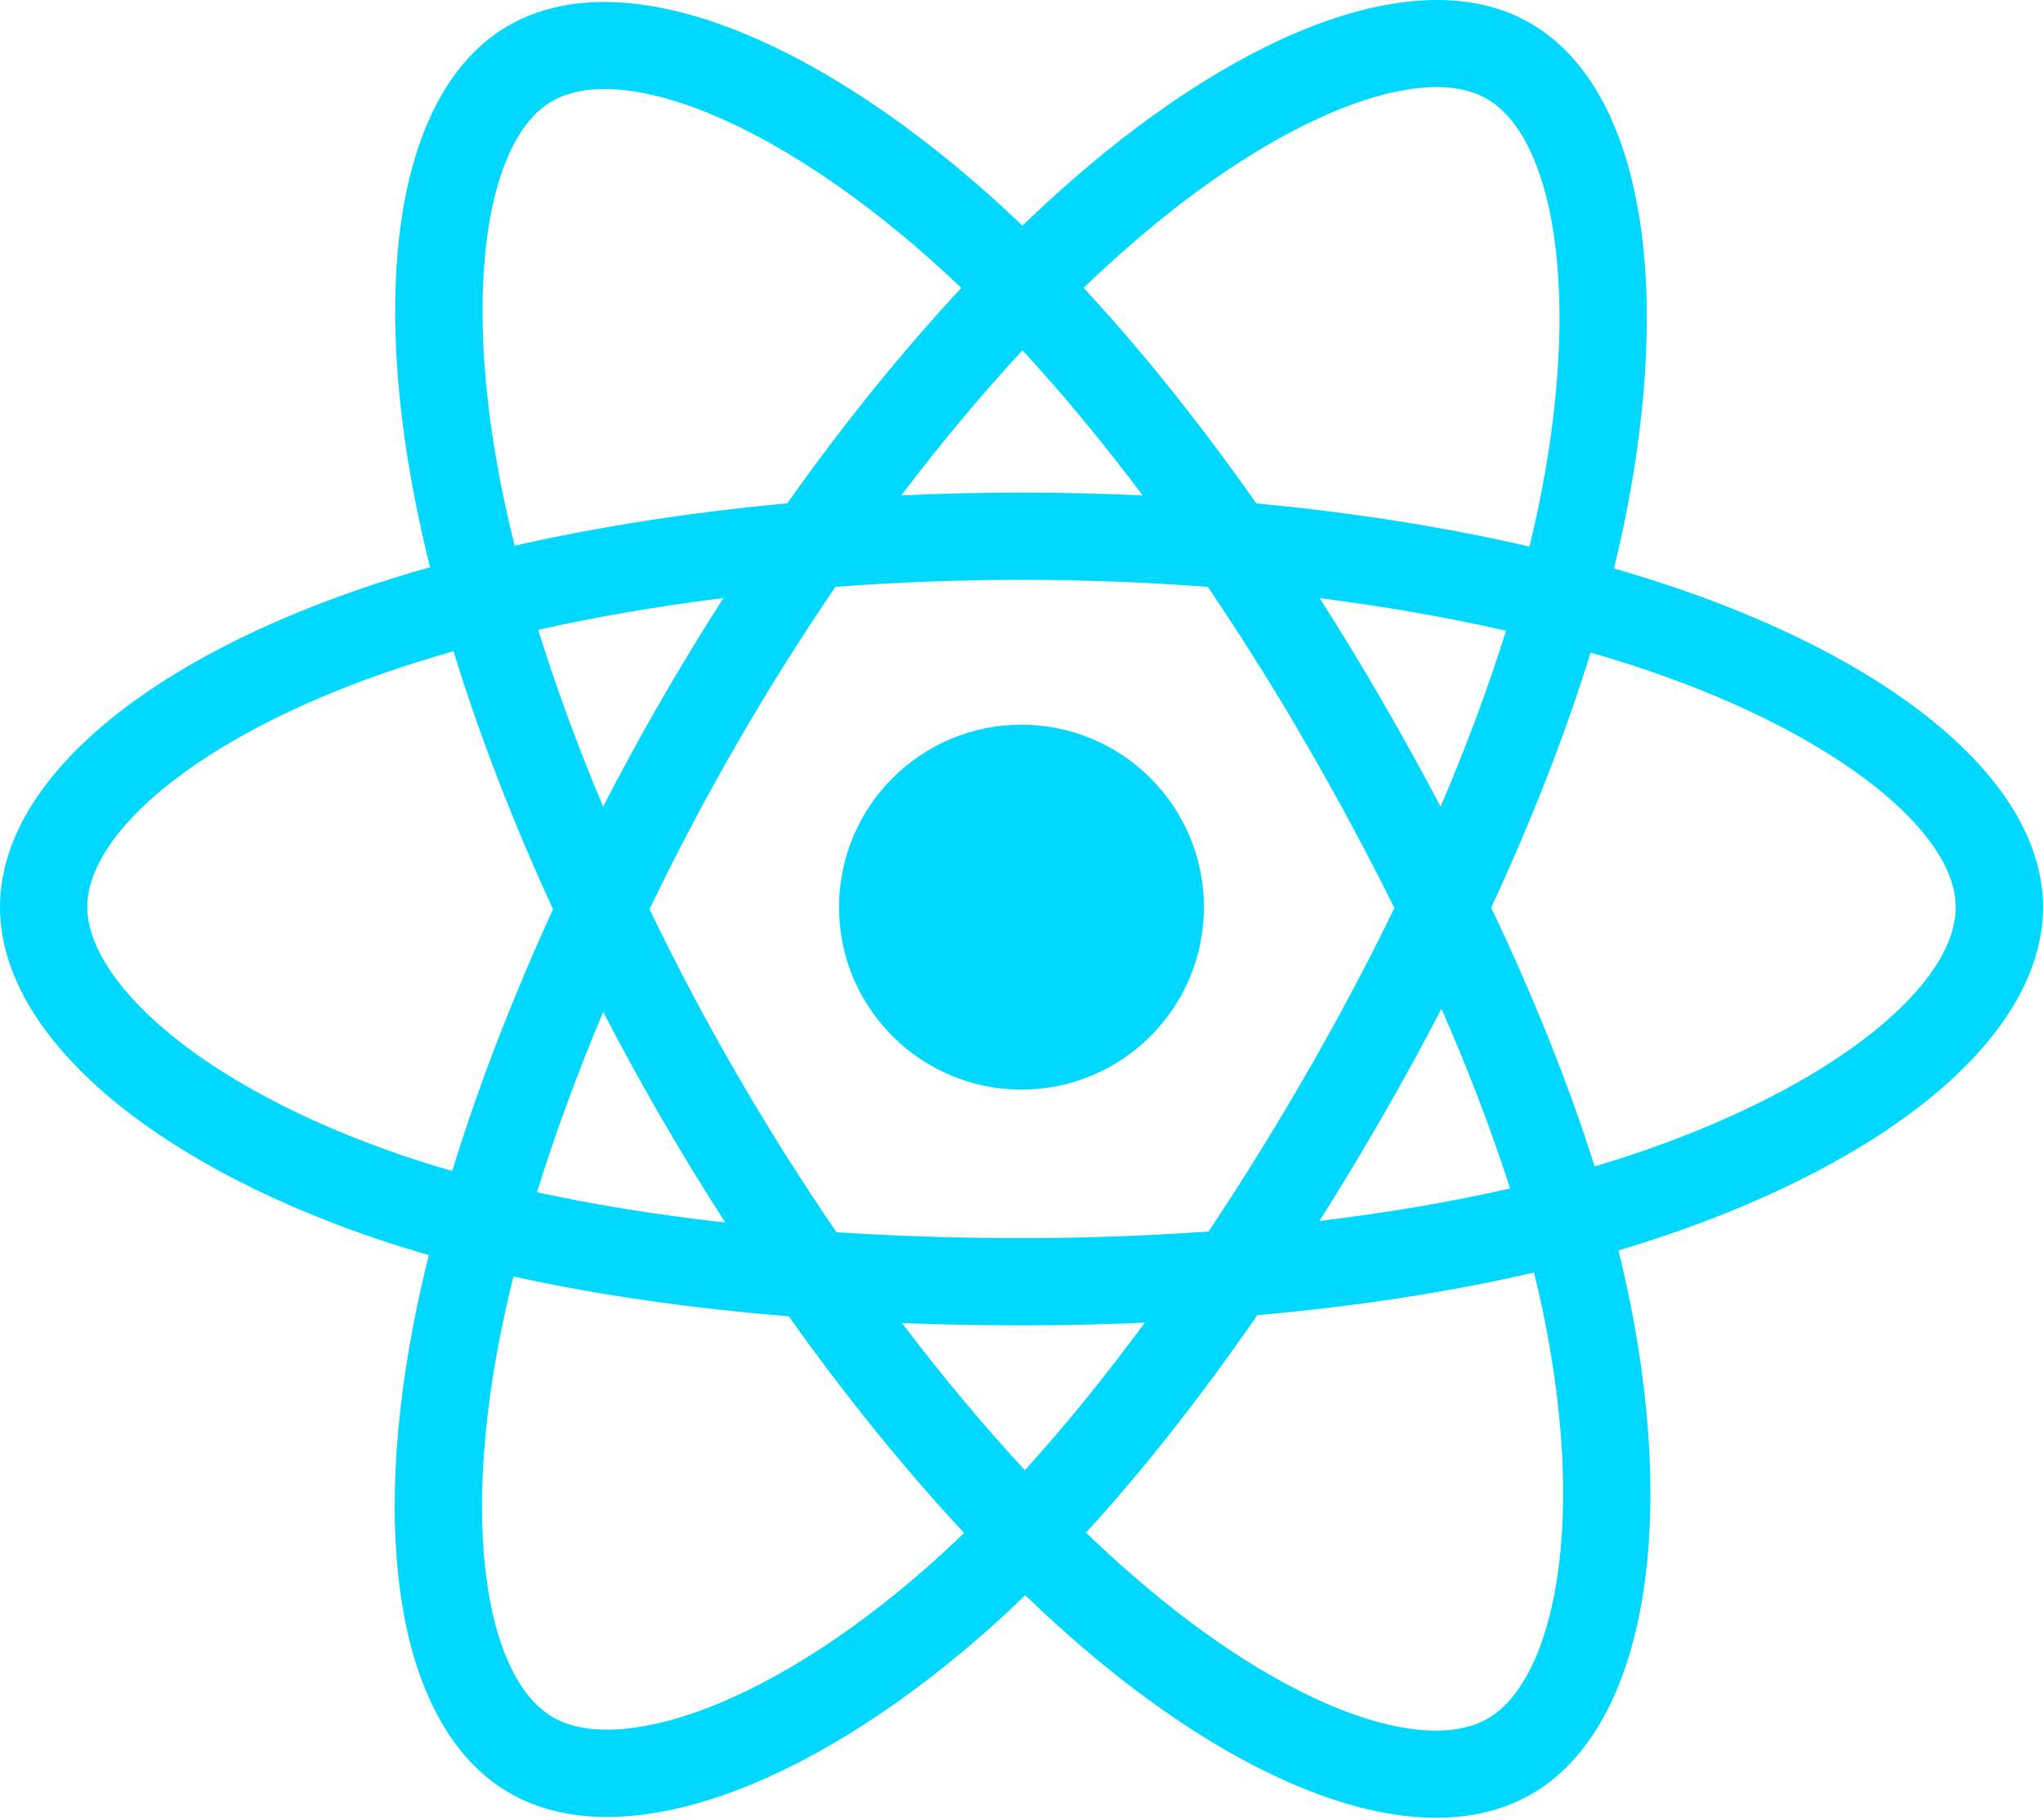
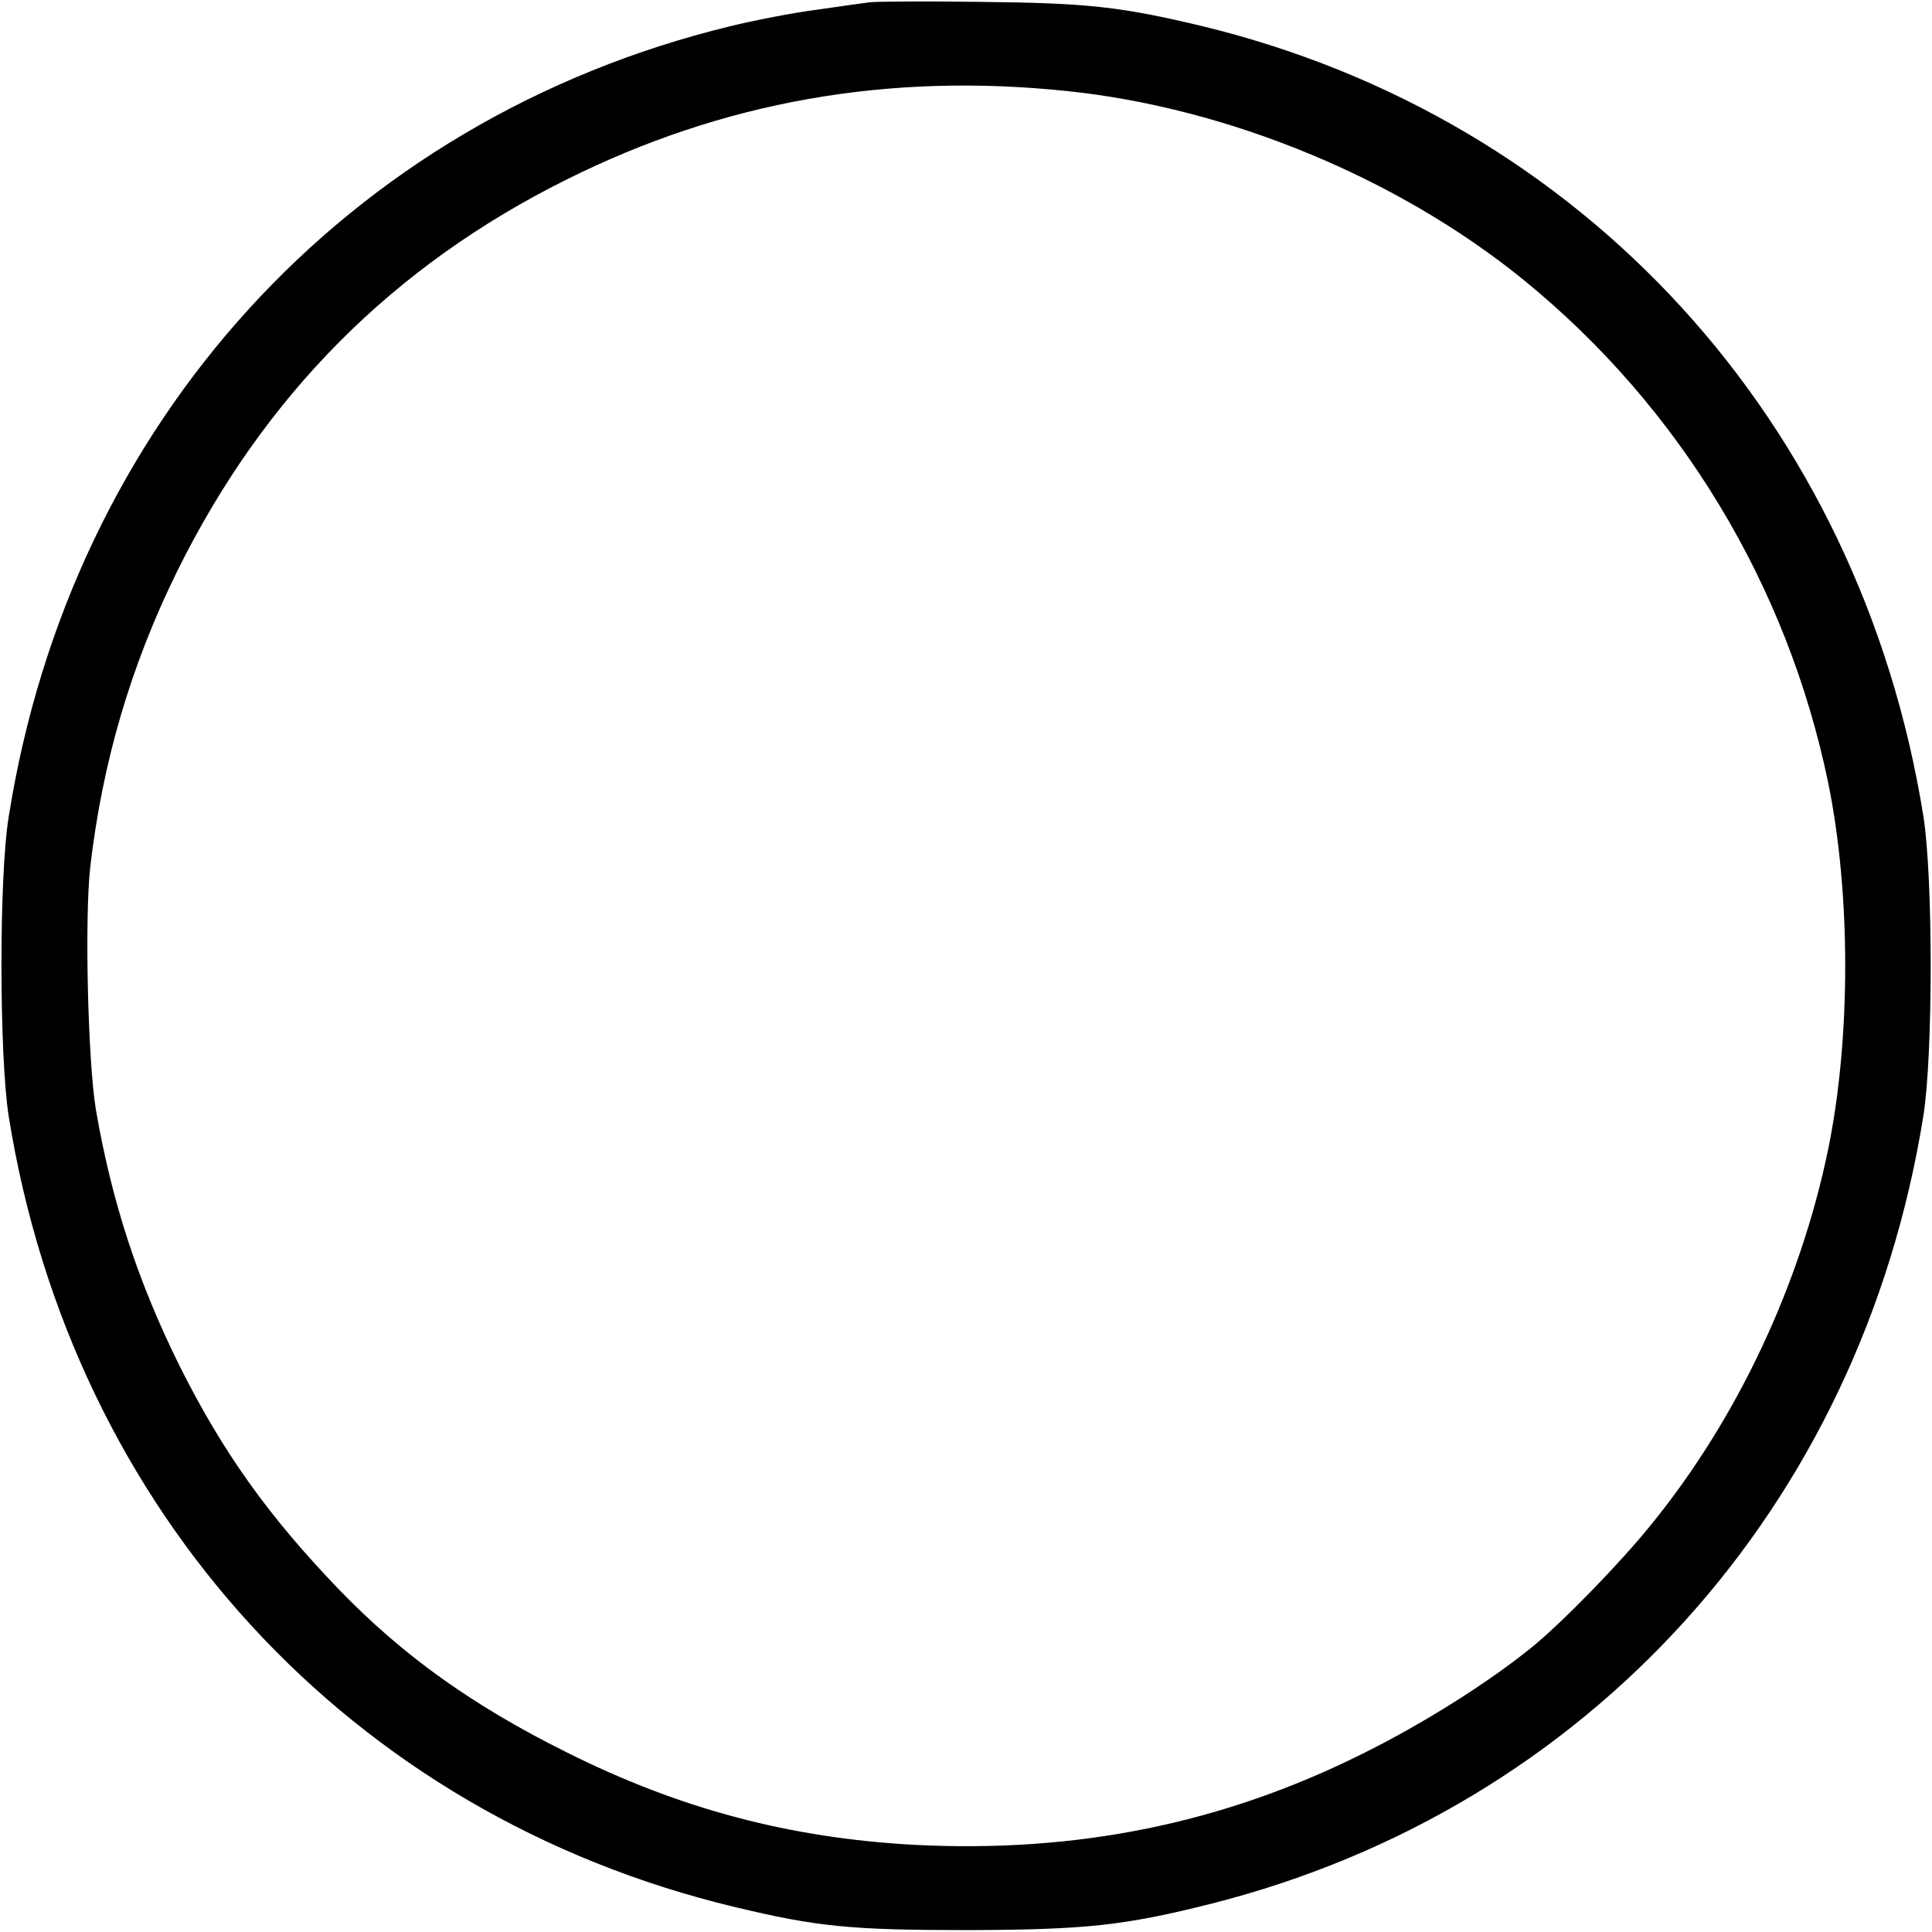
- <svg xmlns="http://www.w3.org/2000/svg" aria-hidden="true" role="img" class="iconify iconify--logos" width="35.93" height="32" preserveAspectRatio="xMidYMid meet" viewBox="0 0 256 228">
-   <path fill="#00D8FF" d="M210.483 73.824a171.49 171.49 0 0 0-8.24-2.597c.465-1.9.893-3.777 1.273-5.621c6.238-30.281 2.16-54.676-11.769-62.708c-13.355-7.7-35.196.329-57.254 19.526a171.23 171.23 0 0 0-6.375 5.848a155.866 155.866 0 0 0-4.241-3.917C100.759 3.829 77.587-4.822 63.673 3.233C50.33 10.957 46.379 33.89 51.995 62.588a170.974 170.974 0 0 0 1.892 8.48c-3.28.932-6.445 1.924-9.474 2.98C17.309 83.498 0 98.307 0 113.668c0 15.865 18.582 31.778 46.812 41.427a145.52 145.52 0 0 0 6.921 2.165a167.467 167.467 0 0 0-2.01 9.138c-5.354 28.2-1.173 50.591 12.134 58.266c13.744 7.926 36.812-.22 59.273-19.855a145.567 145.567 0 0 0 5.342-4.923a168.064 168.064 0 0 0 6.92 6.314c21.758 18.722 43.246 26.282 56.54 18.586c13.731-7.949 18.194-32.003 12.4-61.268a145.016 145.016 0 0 0-1.535-6.842c1.62-.48 3.21-.974 4.76-1.488c29.348-9.723 48.443-25.443 48.443-41.52c0-15.417-17.868-30.326-45.517-39.844Zm-6.365 70.984c-1.4.463-2.836.91-4.3 1.345c-3.24-10.257-7.612-21.163-12.963-32.432c5.106-11 9.31-21.767 12.459-31.957c2.619.758 5.16 1.557 7.61 2.4c23.69 8.156 38.14 20.213 38.14 29.504c0 9.896-15.606 22.743-40.946 31.14Zm-10.514 20.834c2.562 12.94 2.927 24.64 1.23 33.787c-1.524 8.219-4.59 13.698-8.382 15.893c-8.067 4.67-25.32-1.4-43.927-17.412a156.726 156.726 0 0 1-6.437-5.87c7.214-7.889 14.423-17.06 21.459-27.246c12.376-1.098 24.068-2.894 34.671-5.345a134.17 134.17 0 0 1 1.386 6.193ZM87.276 214.515c-7.882 2.783-14.16 2.863-17.955.675c-8.075-4.657-11.432-22.636-6.853-46.752a156.923 156.923 0 0 1 1.869-8.499c10.486 2.32 22.093 3.988 34.498 4.994c7.084 9.967 14.501 19.128 21.976 27.15a134.668 134.668 0 0 1-4.877 4.492c-9.933 8.682-19.886 14.842-28.658 17.94ZM50.35 144.747c-12.483-4.267-22.792-9.812-29.858-15.863c-6.35-5.437-9.555-10.836-9.555-15.216c0-9.322 13.897-21.212 37.076-29.293c2.813-.98 5.757-1.905 8.812-2.773c3.204 10.42 7.406 21.315 12.477 32.332c-5.137 11.18-9.399 22.249-12.634 32.792a134.718 134.718 0 0 1-6.318-1.979Zm12.378-84.26c-4.811-24.587-1.616-43.134 6.425-47.789c8.564-4.958 27.502 2.111 47.463 19.835a144.318 144.318 0 0 1 3.841 3.545c-7.438 7.987-14.787 17.08-21.808 26.988c-12.04 1.116-23.565 2.908-34.161 5.309a160.342 160.342 0 0 1-1.76-7.887Zm110.427 27.268a347.8 347.8 0 0 0-7.785-12.803c8.168 1.033 15.994 2.404 23.343 4.08c-2.206 7.072-4.956 14.465-8.193 22.045a381.151 381.151 0 0 0-7.365-13.322Zm-45.032-43.861c5.044 5.465 10.096 11.566 15.065 18.186a322.04 322.04 0 0 0-30.257-.006c4.974-6.559 10.069-12.652 15.192-18.18ZM82.802 87.83a323.167 323.167 0 0 0-7.227 13.238c-3.184-7.553-5.909-14.98-8.134-22.152c7.304-1.634 15.093-2.97 23.209-3.984a321.524 321.524 0 0 0-7.848 12.897Zm8.081 65.352c-8.385-.936-16.291-2.203-23.593-3.793c2.26-7.3 5.045-14.885 8.298-22.6a321.187 321.187 0 0 0 7.257 13.246c2.594 4.48 5.28 8.868 8.038 13.147Zm37.542 31.03c-5.184-5.592-10.354-11.779-15.403-18.433c4.902.192 9.899.29 14.978.29c5.218 0 10.376-.117 15.453-.343c-4.985 6.774-10.018 12.97-15.028 18.486Zm52.198-57.817c3.422 7.8 6.306 15.345 8.596 22.52c-7.422 1.694-15.436 3.058-23.88 4.071a382.417 382.417 0 0 0 7.859-13.026a347.403 347.403 0 0 0 7.425-13.565Zm-16.898 8.101a358.557 358.557 0 0 1-12.281 19.815a329.4 329.4 0 0 1-23.444.823c-7.967 0-15.716-.248-23.178-.732a310.202 310.202 0 0 1-12.513-19.846h.001a307.41 307.41 0 0 1-10.923-20.627a310.278 310.278 0 0 1 10.89-20.637l-.001.001a307.318 307.318 0 0 1 12.413-19.761c7.613-.576 15.42-.876 23.31-.876H128c7.926 0 15.743.303 23.354.883a329.357 329.357 0 0 1 12.335 19.695a358.489 358.489 0 0 1 11.036 20.54a329.472 329.472 0 0 1-11 20.722Zm22.56-122.124c8.572 4.944 11.906 24.881 6.52 51.026c-.344 1.668-.73 3.367-1.15 5.09c-10.622-2.452-22.155-4.275-34.23-5.408c-7.034-10.017-14.323-19.124-21.64-27.008a160.789 160.789 0 0 1 5.888-5.4c18.9-16.447 36.564-22.941 44.612-18.3ZM128 90.808c12.625 0 22.86 10.235 22.86 22.86s-10.235 22.86-22.86 22.86s-22.86-10.235-22.86-22.86s10.235-22.86 22.86-22.86Z" />
+ <svg xmlns="http://www.w3.org/2000/svg" version="1.0" width="512pt" height="512pt" viewBox="0 0 512 512" preserveAspectRatio="xMidYMid meet">
+   <g transform="translate(0,512) scale(0.1,-0.1)" fill="#000000" stroke="none">
+     <path d="M2305 5114 c-16 -2 -80 -11 -142 -20 -62 -8 -165 -28 -230 -44 -1013 -247 -1745 -1050 -1910 -2095 -26 -159 -25 -633 0 -793 168 -1049 905 -1852 1925 -2096 217 -52 306 -61 617 -61 312 1 415 12 645 70 999 253 1721 1052 1887 2087 26 162 26 634 0 796 -168 1045 -901 1848 -1912 2093 -214 51 -300 61 -585 64 -146 2 -278 1 -295 -1z m520 -235 c429 -44 881 -231 1213 -501 414 -337 699 -809 807 -1333 60 -294 60 -676 0 -970 -74 -359 -241 -715 -469 -995 -82 -102 -235 -259 -316 -325 -113 -92 -288 -203 -450 -283 -371 -185 -758 -263 -1187 -241 -330 18 -622 95 -923 246 -247 123 -432 255 -601 430 -187 194 -309 365 -423 593 -110 222 -180 435 -222 680 -21 128 -30 503 -15 641 32 277 107 534 230 784 230 466 572 810 1032 1039 415 207 851 284 1324 235z" />
+   </g>
</svg>
